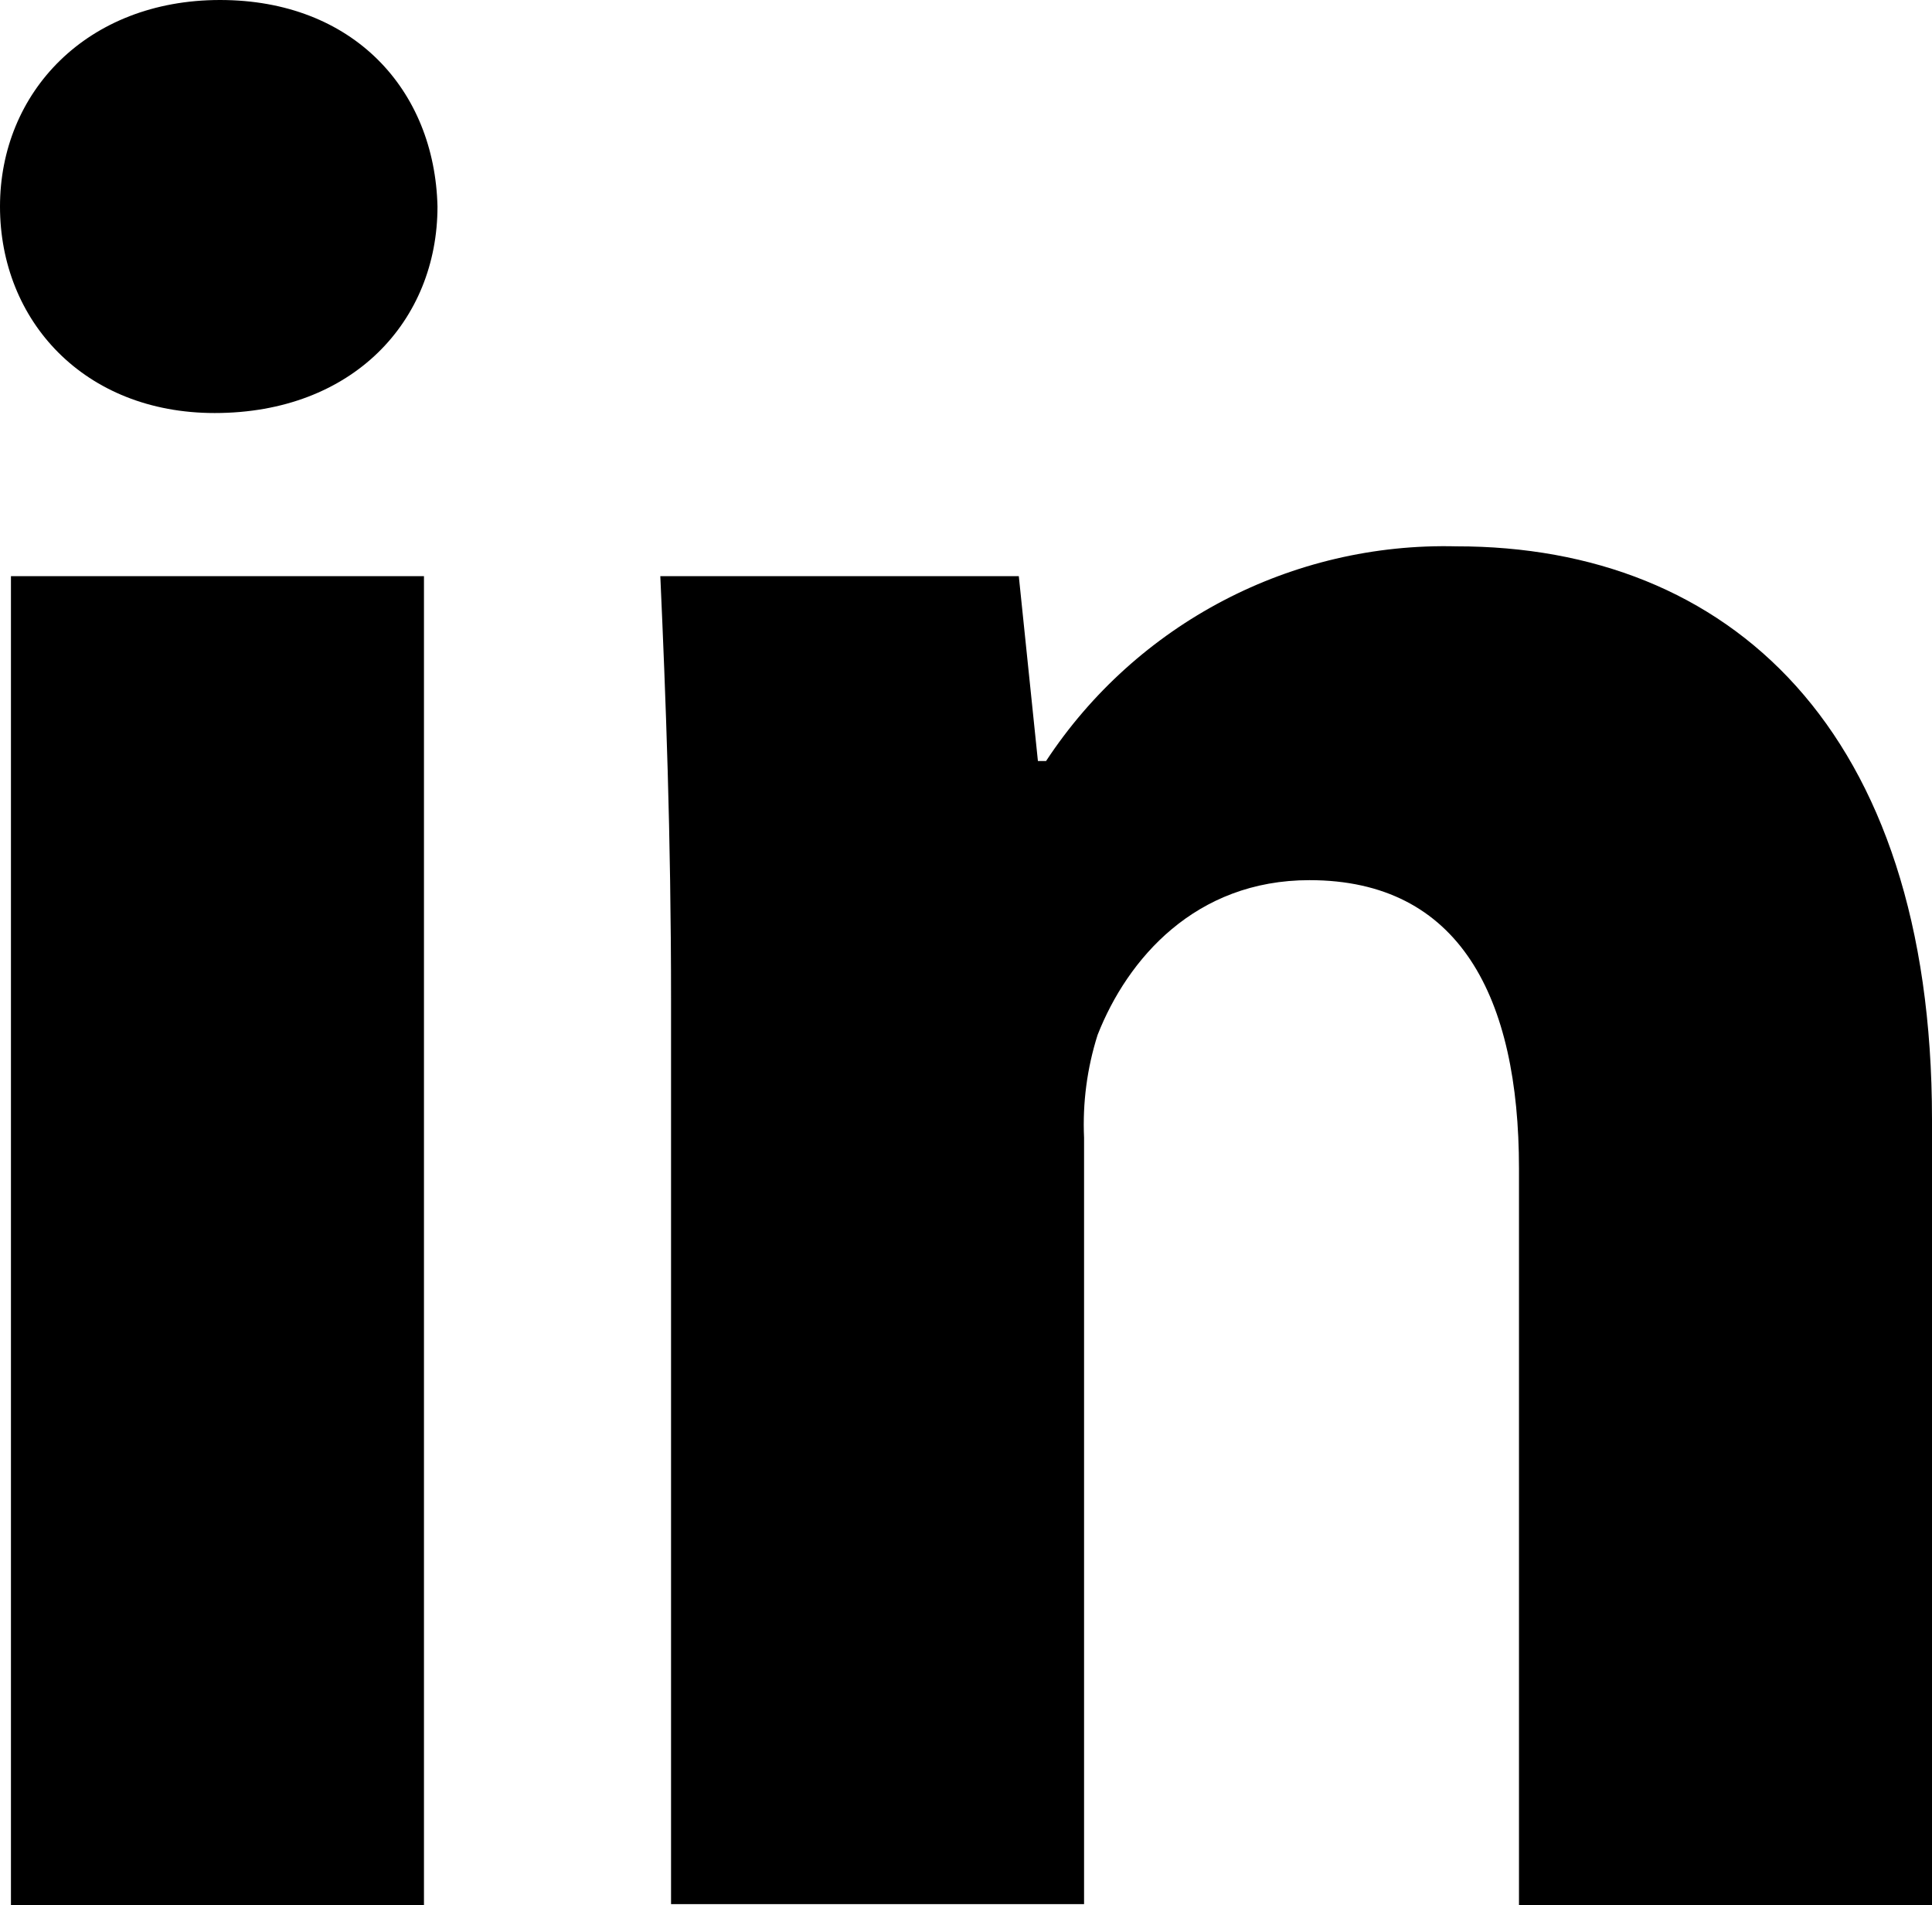
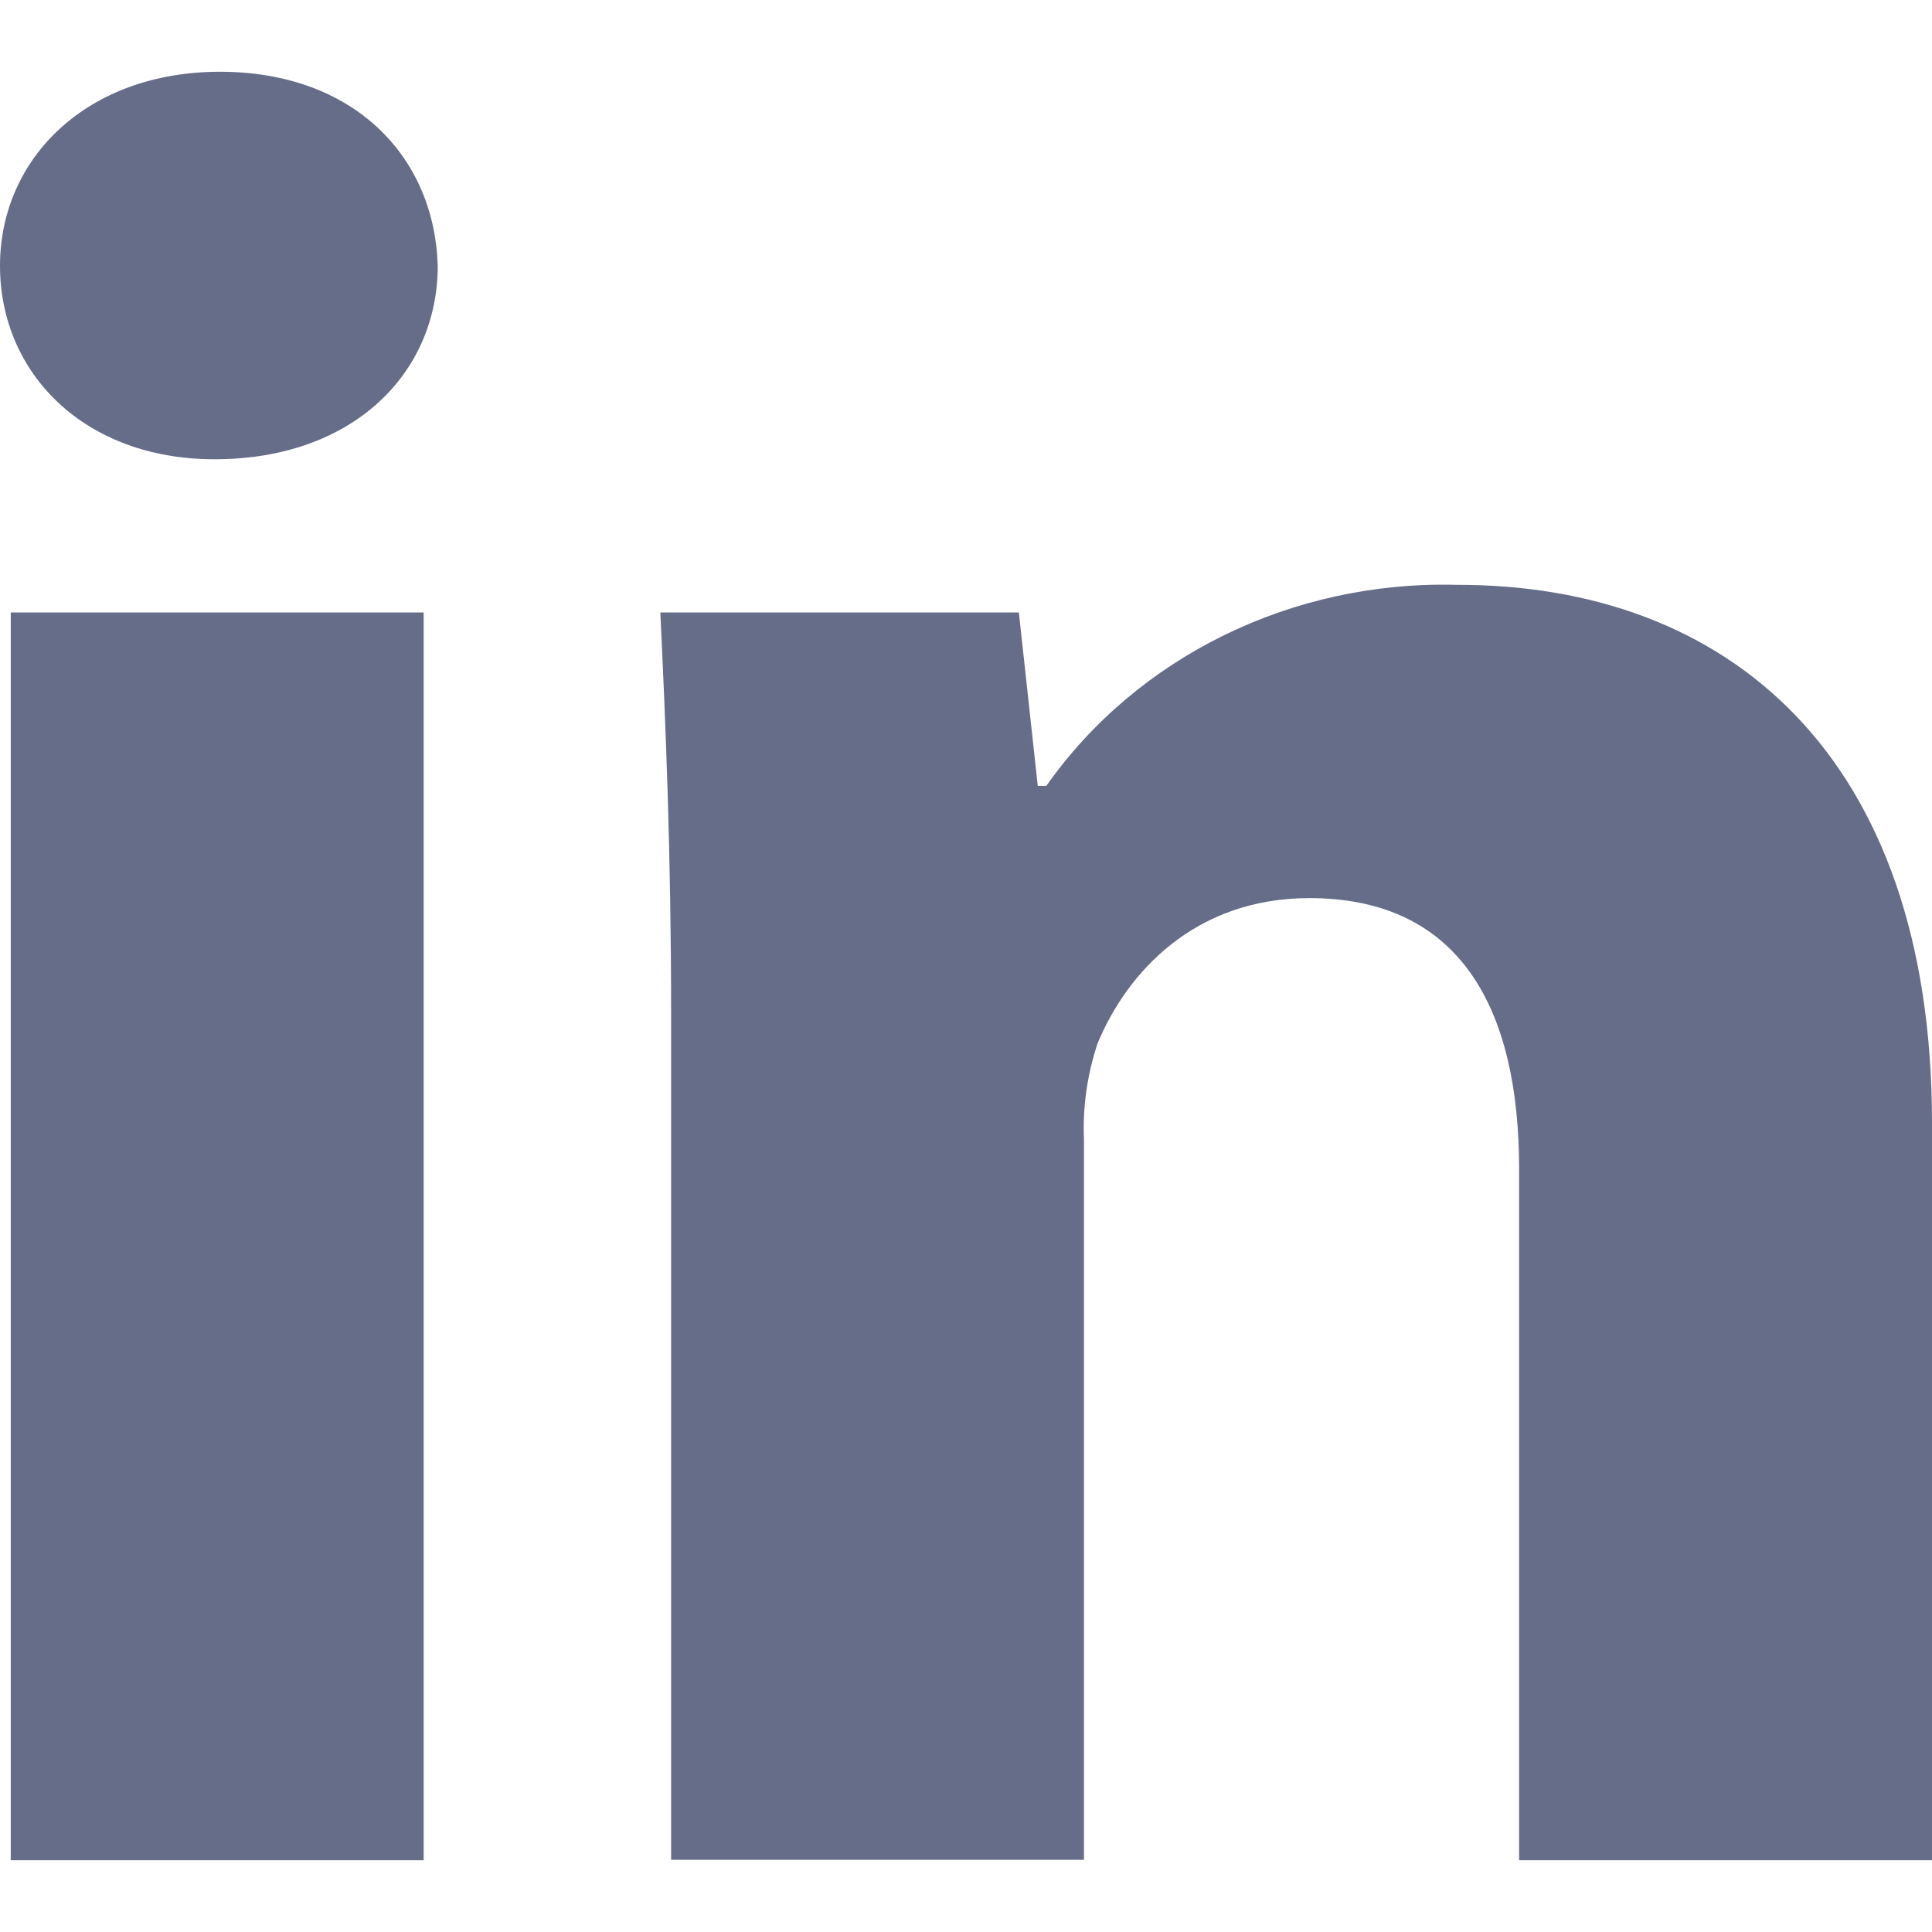
- <svg xmlns="http://www.w3.org/2000/svg" viewBox="0 0 90 88.74">
-   <g id="Слой_2" data-name="Слой 2">
-     <g id="All_glyphs" data-name="All glyphs">
-       <path d="M20.38,9.62c0,5.32-3.93,9.62-10.38,9.62-6.08,0-10-4.3-10-9.62S4.05,0,10.25,0,20.25,4.18,20.38,9.62ZM.51,88.74V26.84H19.75v61.9Z" />
-       <path d="M31.26,46.58c0-7.72-.25-14.17-.5-19.74h16.7l.89,8.61h.38a22.22,22.22,0,0,1,19.12-10C80.51,25.44,90,33.93,90,52.15V88.74H70.76V54.43C70.76,46.46,68,41,61,41c-5.32,0-8.48,3.67-9.87,7.21A13.78,13.78,0,0,0,50.5,53v35.7H31.26Z" />
-     </g>
+ <svg xmlns="http://www.w3.org/2000/svg" width="14px" height="14px" viewBox="0 0 14 13" version="1.1">
+   <g id="surface1">
+     <path style="fill:#666d89;" d="M 3.172 1.426 C 3.172 2.203 2.559 2.828 1.555 2.828 C 0.609 2.828 0 2.203 0 1.426 C 0 0.648 0.629 0.02 1.594 0.02 C 2.559 0.02 3.148 0.629 3.172 1.426 Z M 0.078 12.98 L 0.078 3.938 L 3.07 3.938 L 3.07 12.98 Z M 0.078 12.98 " />
+     <path style="fill:#666d89;" d="M 4.863 6.824 C 4.863 5.695 4.824 4.754 4.785 3.938 L 7.383 3.938 L 7.52 5.195 L 7.582 5.195 C 8.238 4.262 9.359 3.707 10.555 3.738 C 12.523 3.734 14 4.977 14 7.637 L 14 12.98 L 11.008 12.98 L 11.008 7.969 C 11.008 6.805 10.578 6.008 9.488 6.008 C 8.66 6.008 8.168 6.543 7.953 7.062 C 7.879 7.285 7.844 7.523 7.855 7.762 L 7.855 12.977 L 4.863 12.977 Z M 4.863 6.824 " />
  </g>
</svg>
